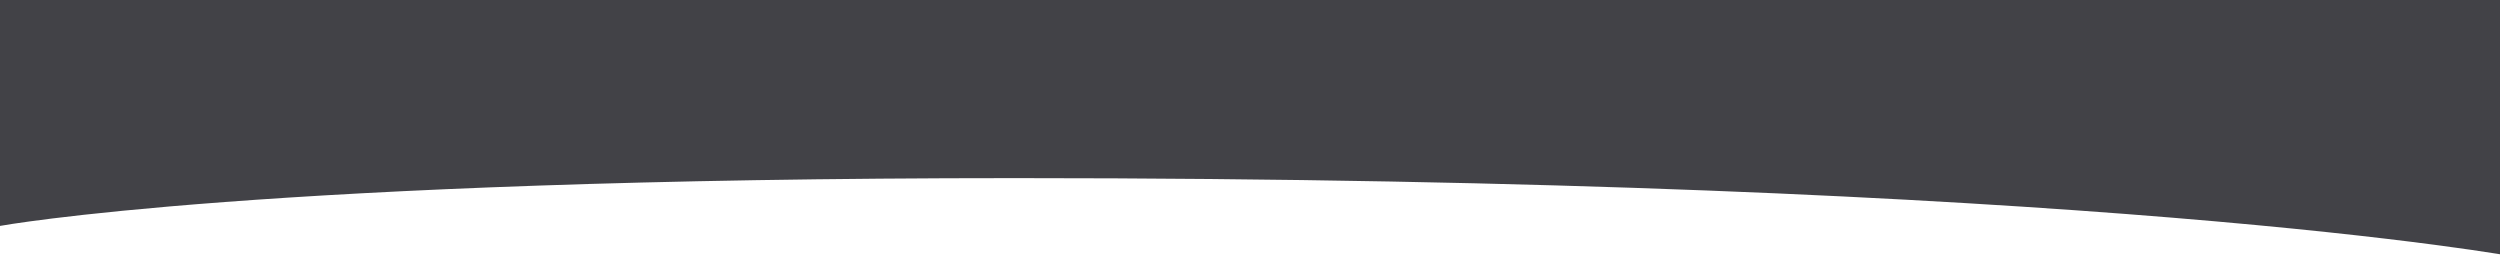
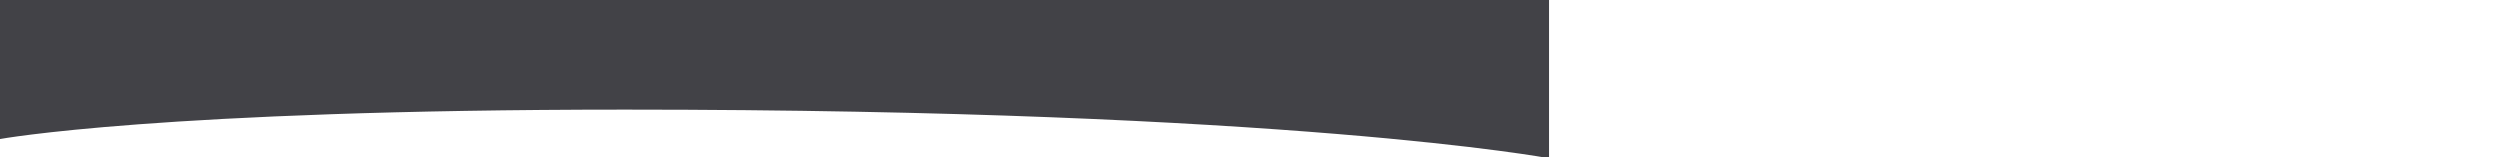
- <svg xmlns="http://www.w3.org/2000/svg" width="1600px" height="163px" viewBox="0 0 1600 163" version="1.1">
+ <svg xmlns="http://www.w3.org/2000/svg" width="2600px" height="163px" viewBox="0 0 2600 163" version="1.1">
  <g id="Drives-Mockups" stroke="none" stroke-width="1" fill="none" fill-rule="evenodd">
    <g id="01-Home" fill="#424247">
      <g id="Header-Dark" transform="translate(0, -1)">
        <path d="M2.95585778e-12,0 L1611,0 L1611,165.586 C1611,165.586 1341.906,115 650,115 C166.953,115 2.95585778e-12,145.586 2.95585778e-12,145.586 L2.95585778e-12,0 Z" id="Rectangle-2" />
      </g>
    </g>
  </g>
</svg>
